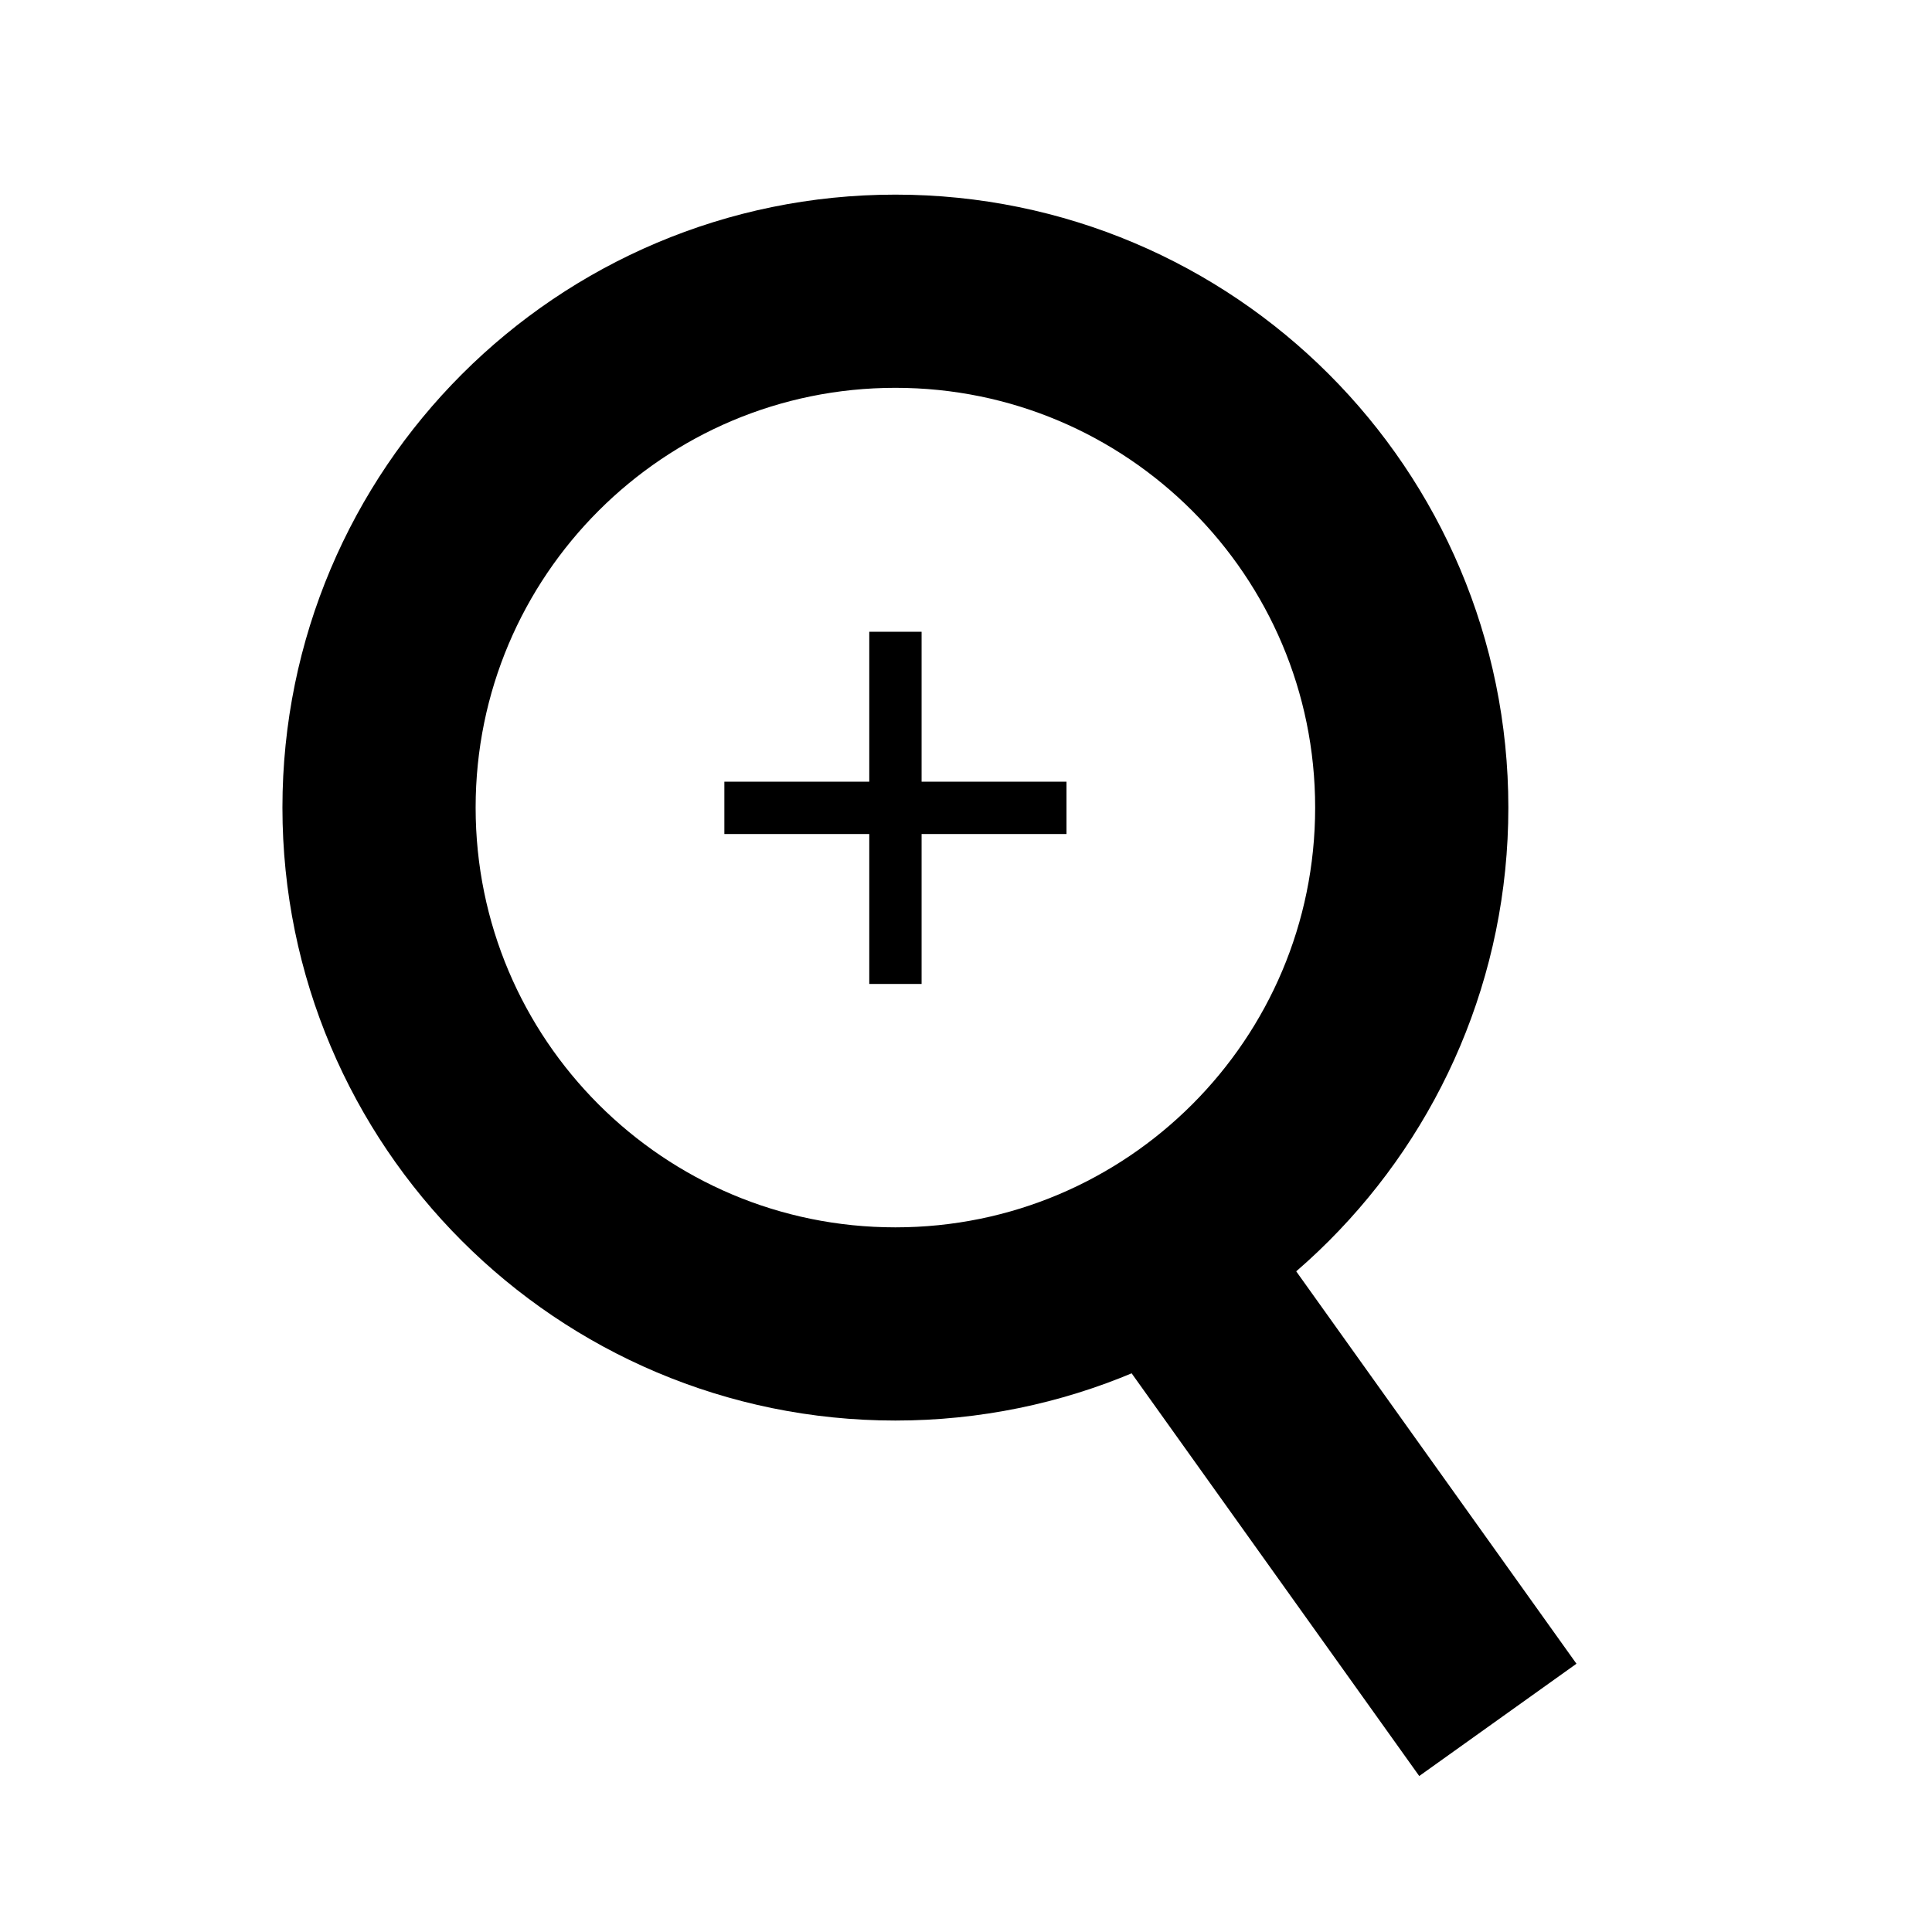
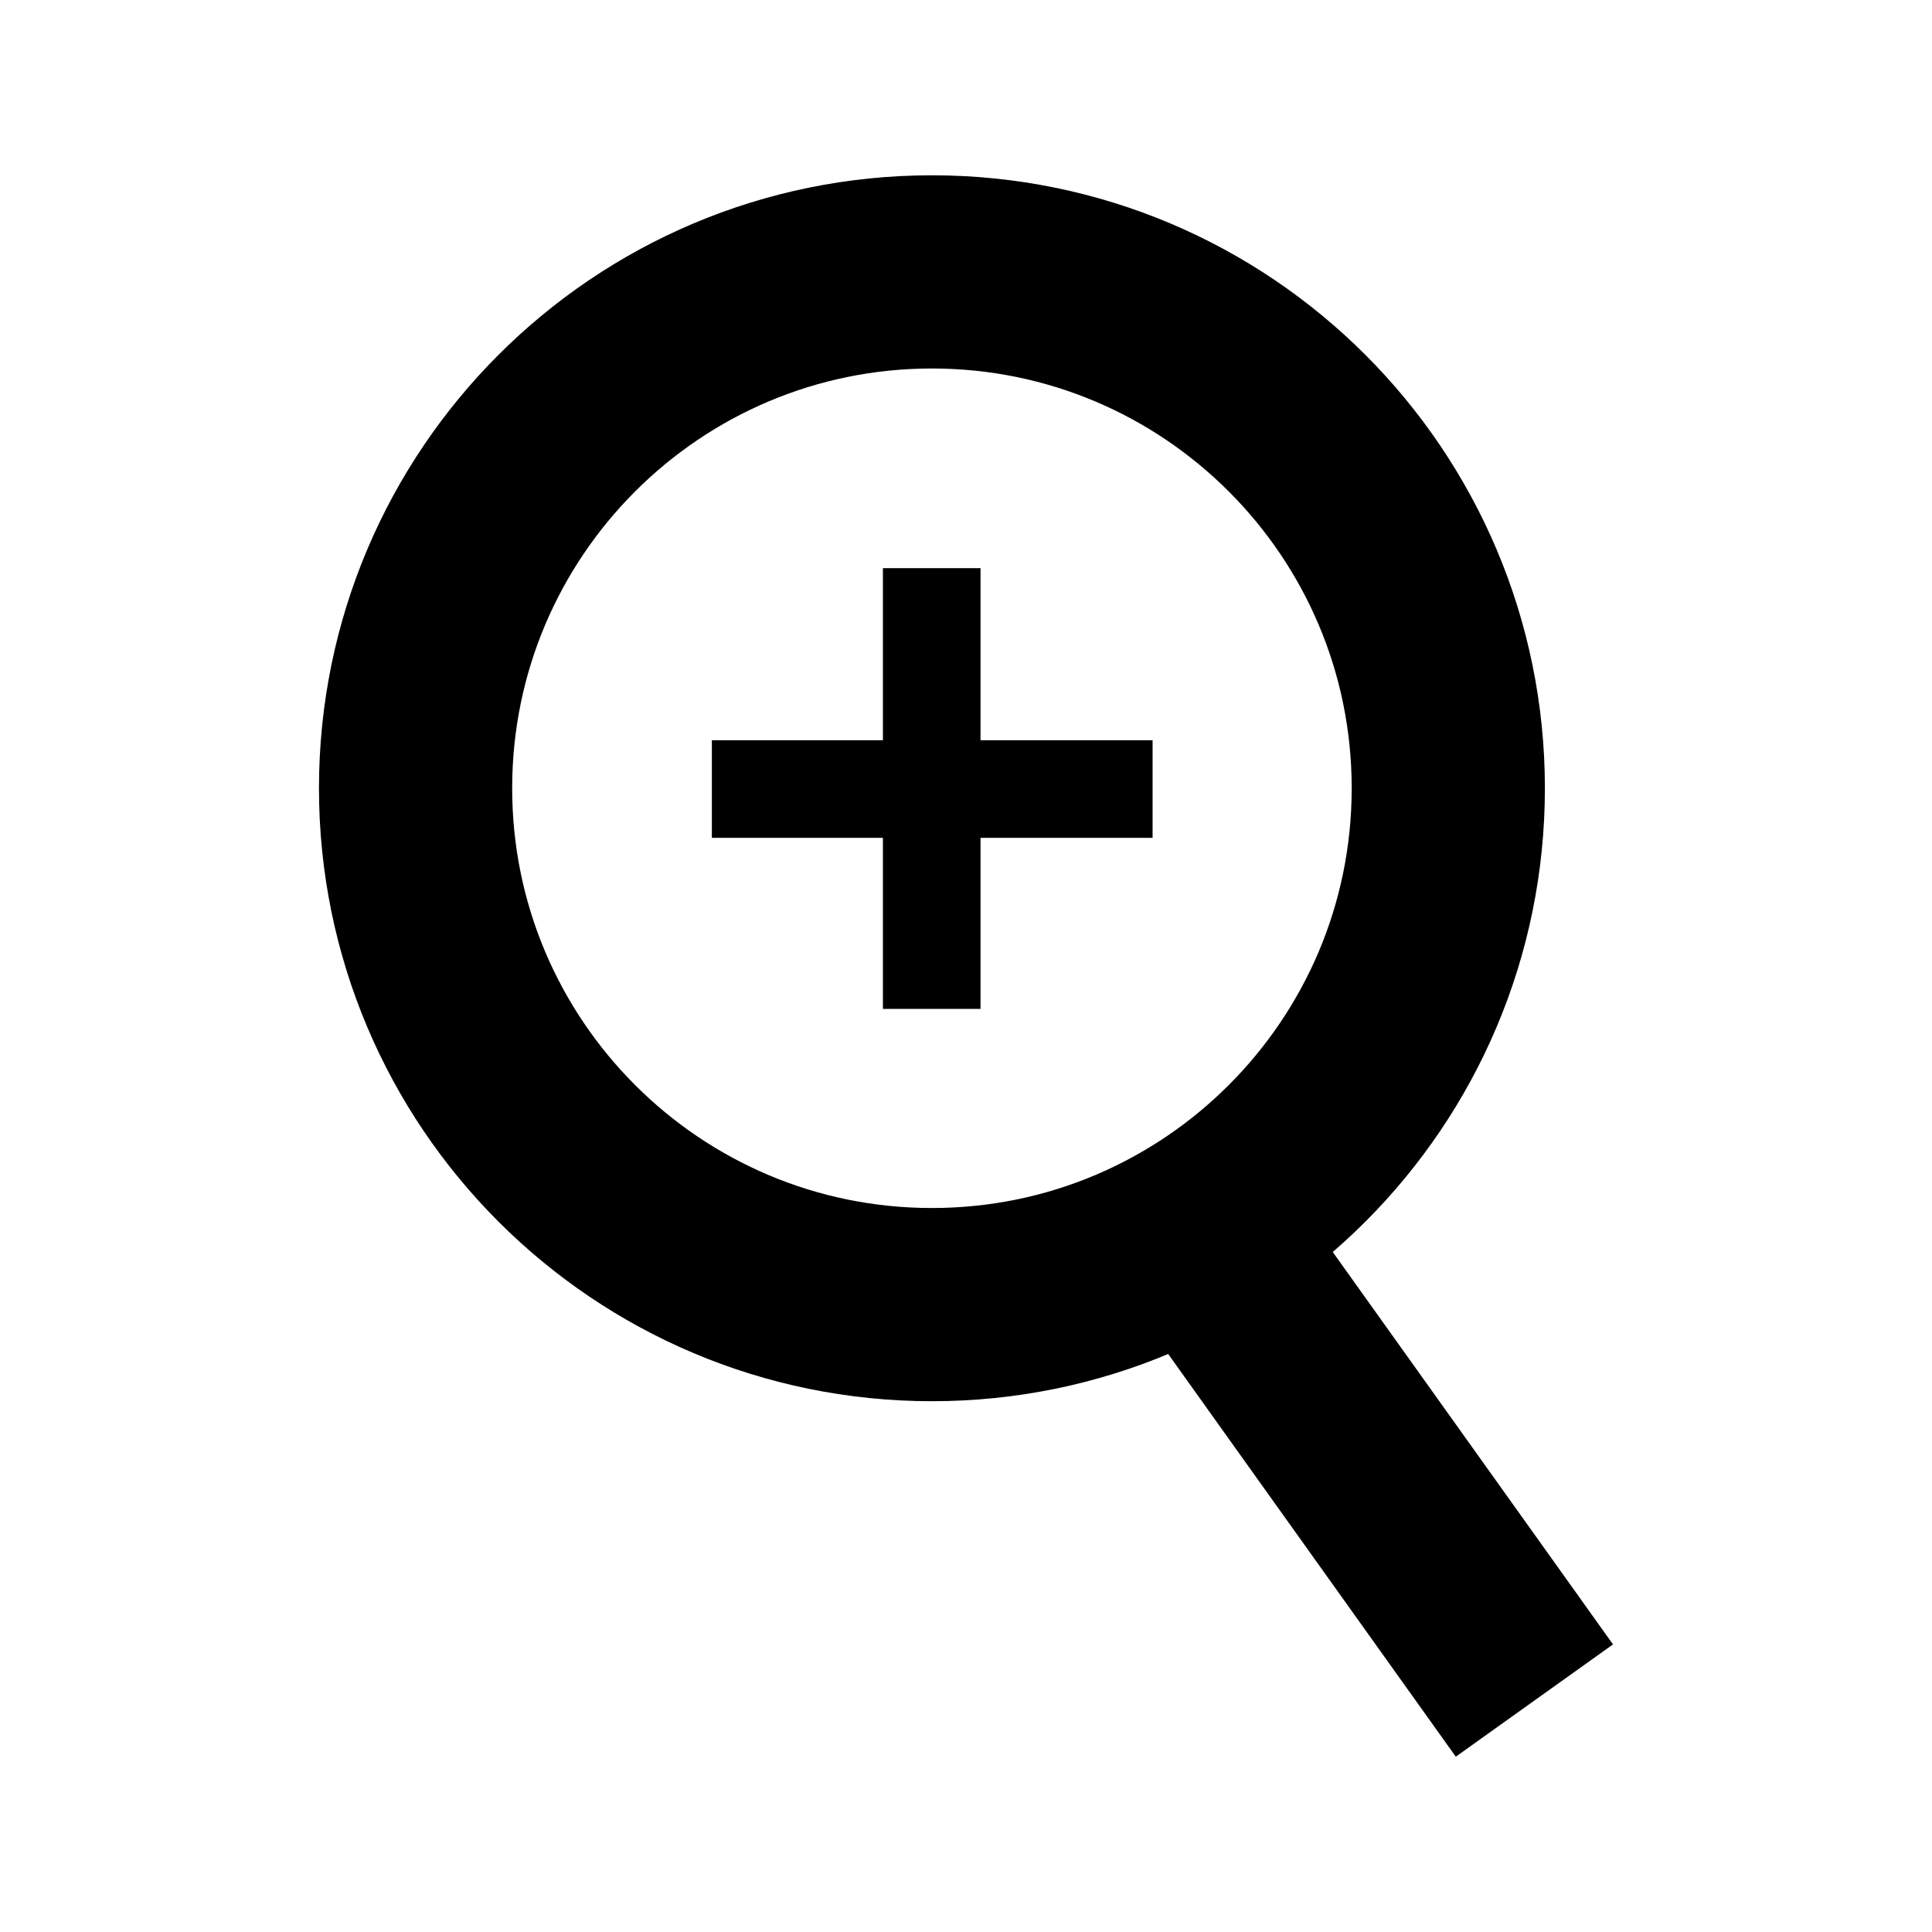
<svg xmlns="http://www.w3.org/2000/svg" width="30mm" height="30mm" viewBox="0 0 30 30" version="1.1" id="svg3246">
  <defs id="defs3240" />
  <g id="layer1" transform="translate(0,-267)">
-     <g id="g1561" transform="translate(217.2206,-55.98685)">
+     <g id="g1561" transform="translate(217.788,-56.28702)">
      <circle r="8.018" cy="335.527" cx="-203.317" id="path1549" style="fill:none;fill-opacity:1;stroke:#000000;stroke-width:3;stroke-miterlimit:4;stroke-dasharray:none;stroke-opacity:1" />
      <path id="path1551" d="m -199.307,342.209 5.345,7.484" style="fill:none;stroke:#000000;stroke-width:3;stroke-linecap:butt;stroke-linejoin:miter;stroke-miterlimit:4;stroke-dasharray:none;stroke-opacity:1" />
-       <text id="text1555" y="339.512" x="-206.534" style="font-style:normal;font-weight:normal;font-size:8.467px;line-height:1.25;font-family:sans-serif;letter-spacing:0px;word-spacing:0px;fill:#000000;fill-opacity:1;stroke:none;stroke-width:0.265" xml:space="preserve">
-         <tspan style="font-size:11.289px;stroke-width:0.265" y="339.512" x="-206.534" id="tspan1553">+</tspan>
+       <text id="text1555" y="340.516" x="-207.345" style="font-style:normal;font-weight:normal;font-size:8.467px;line-height:1.25;font-family:sans-serif;letter-spacing:0px;word-spacing:0px;fill:#000000;fill-opacity:1;stroke:none;stroke-width:0.265" xml:space="preserve">
+         <tspan style="font-weight:bold;font-size:14.111px;stroke-width:0.265" y="340.516" x="-207.345" id="tspan1553">+</tspan>
      </text>
    </g>
  </g>
</svg>
